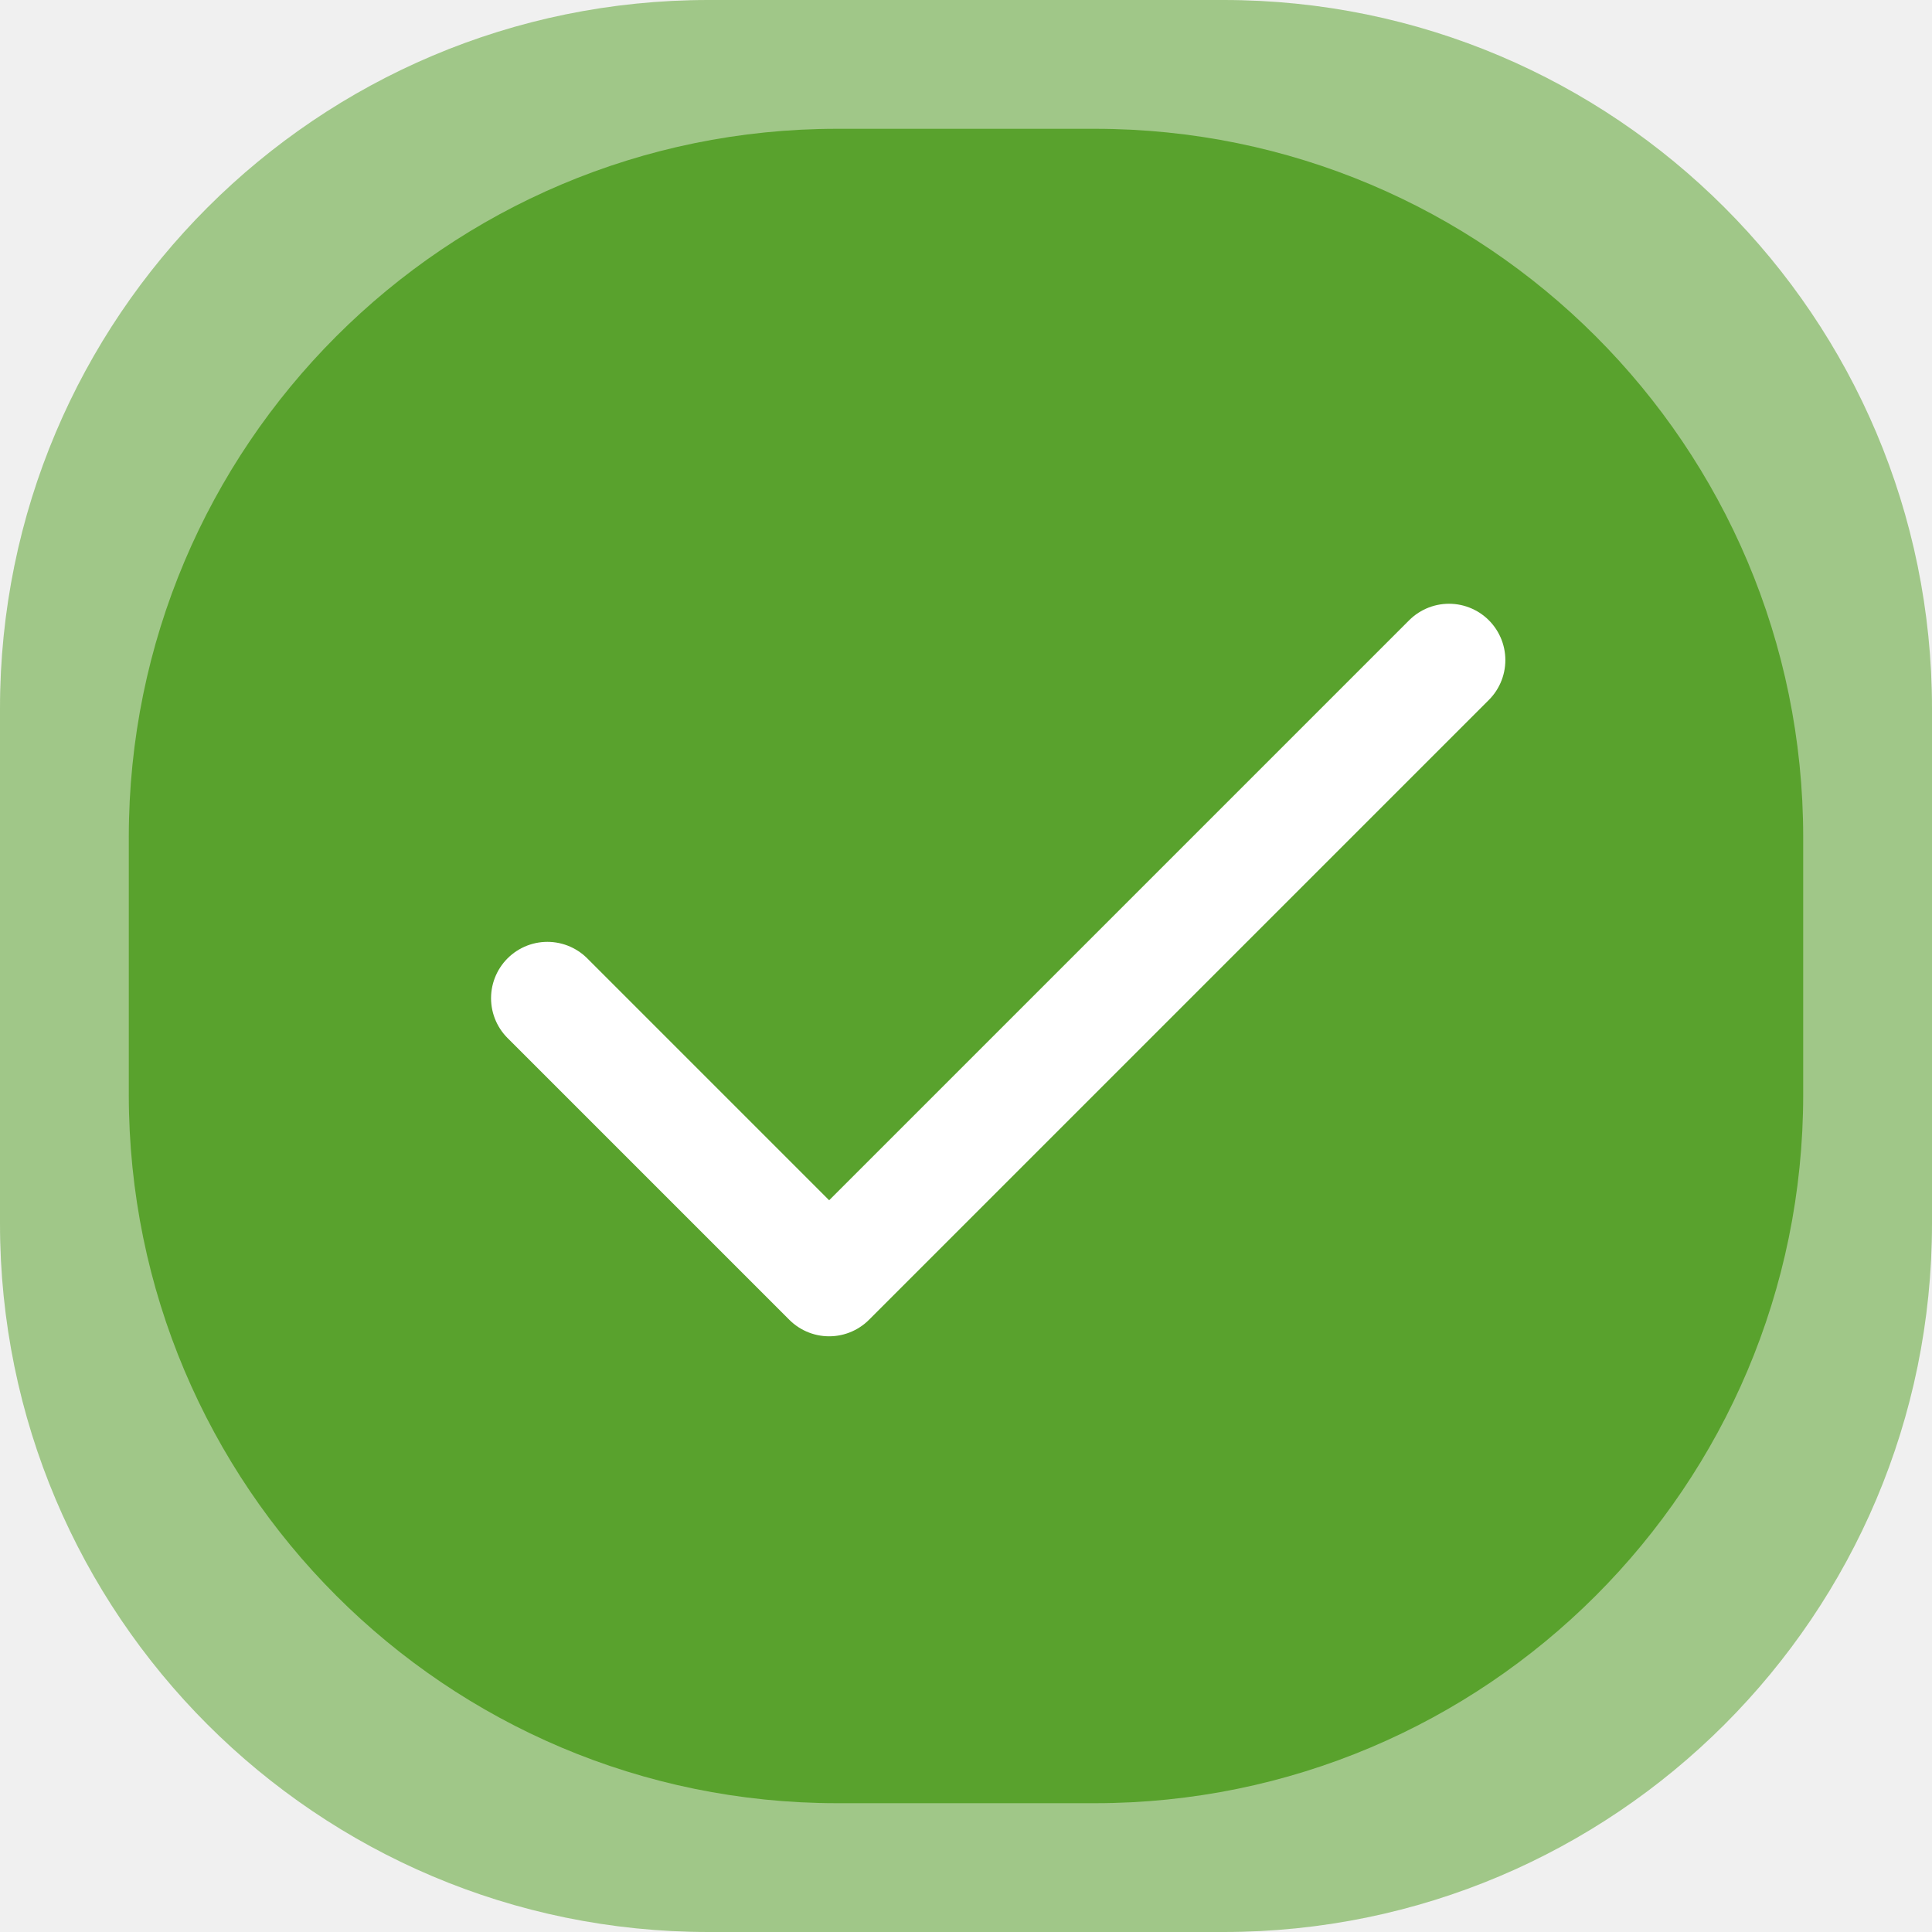
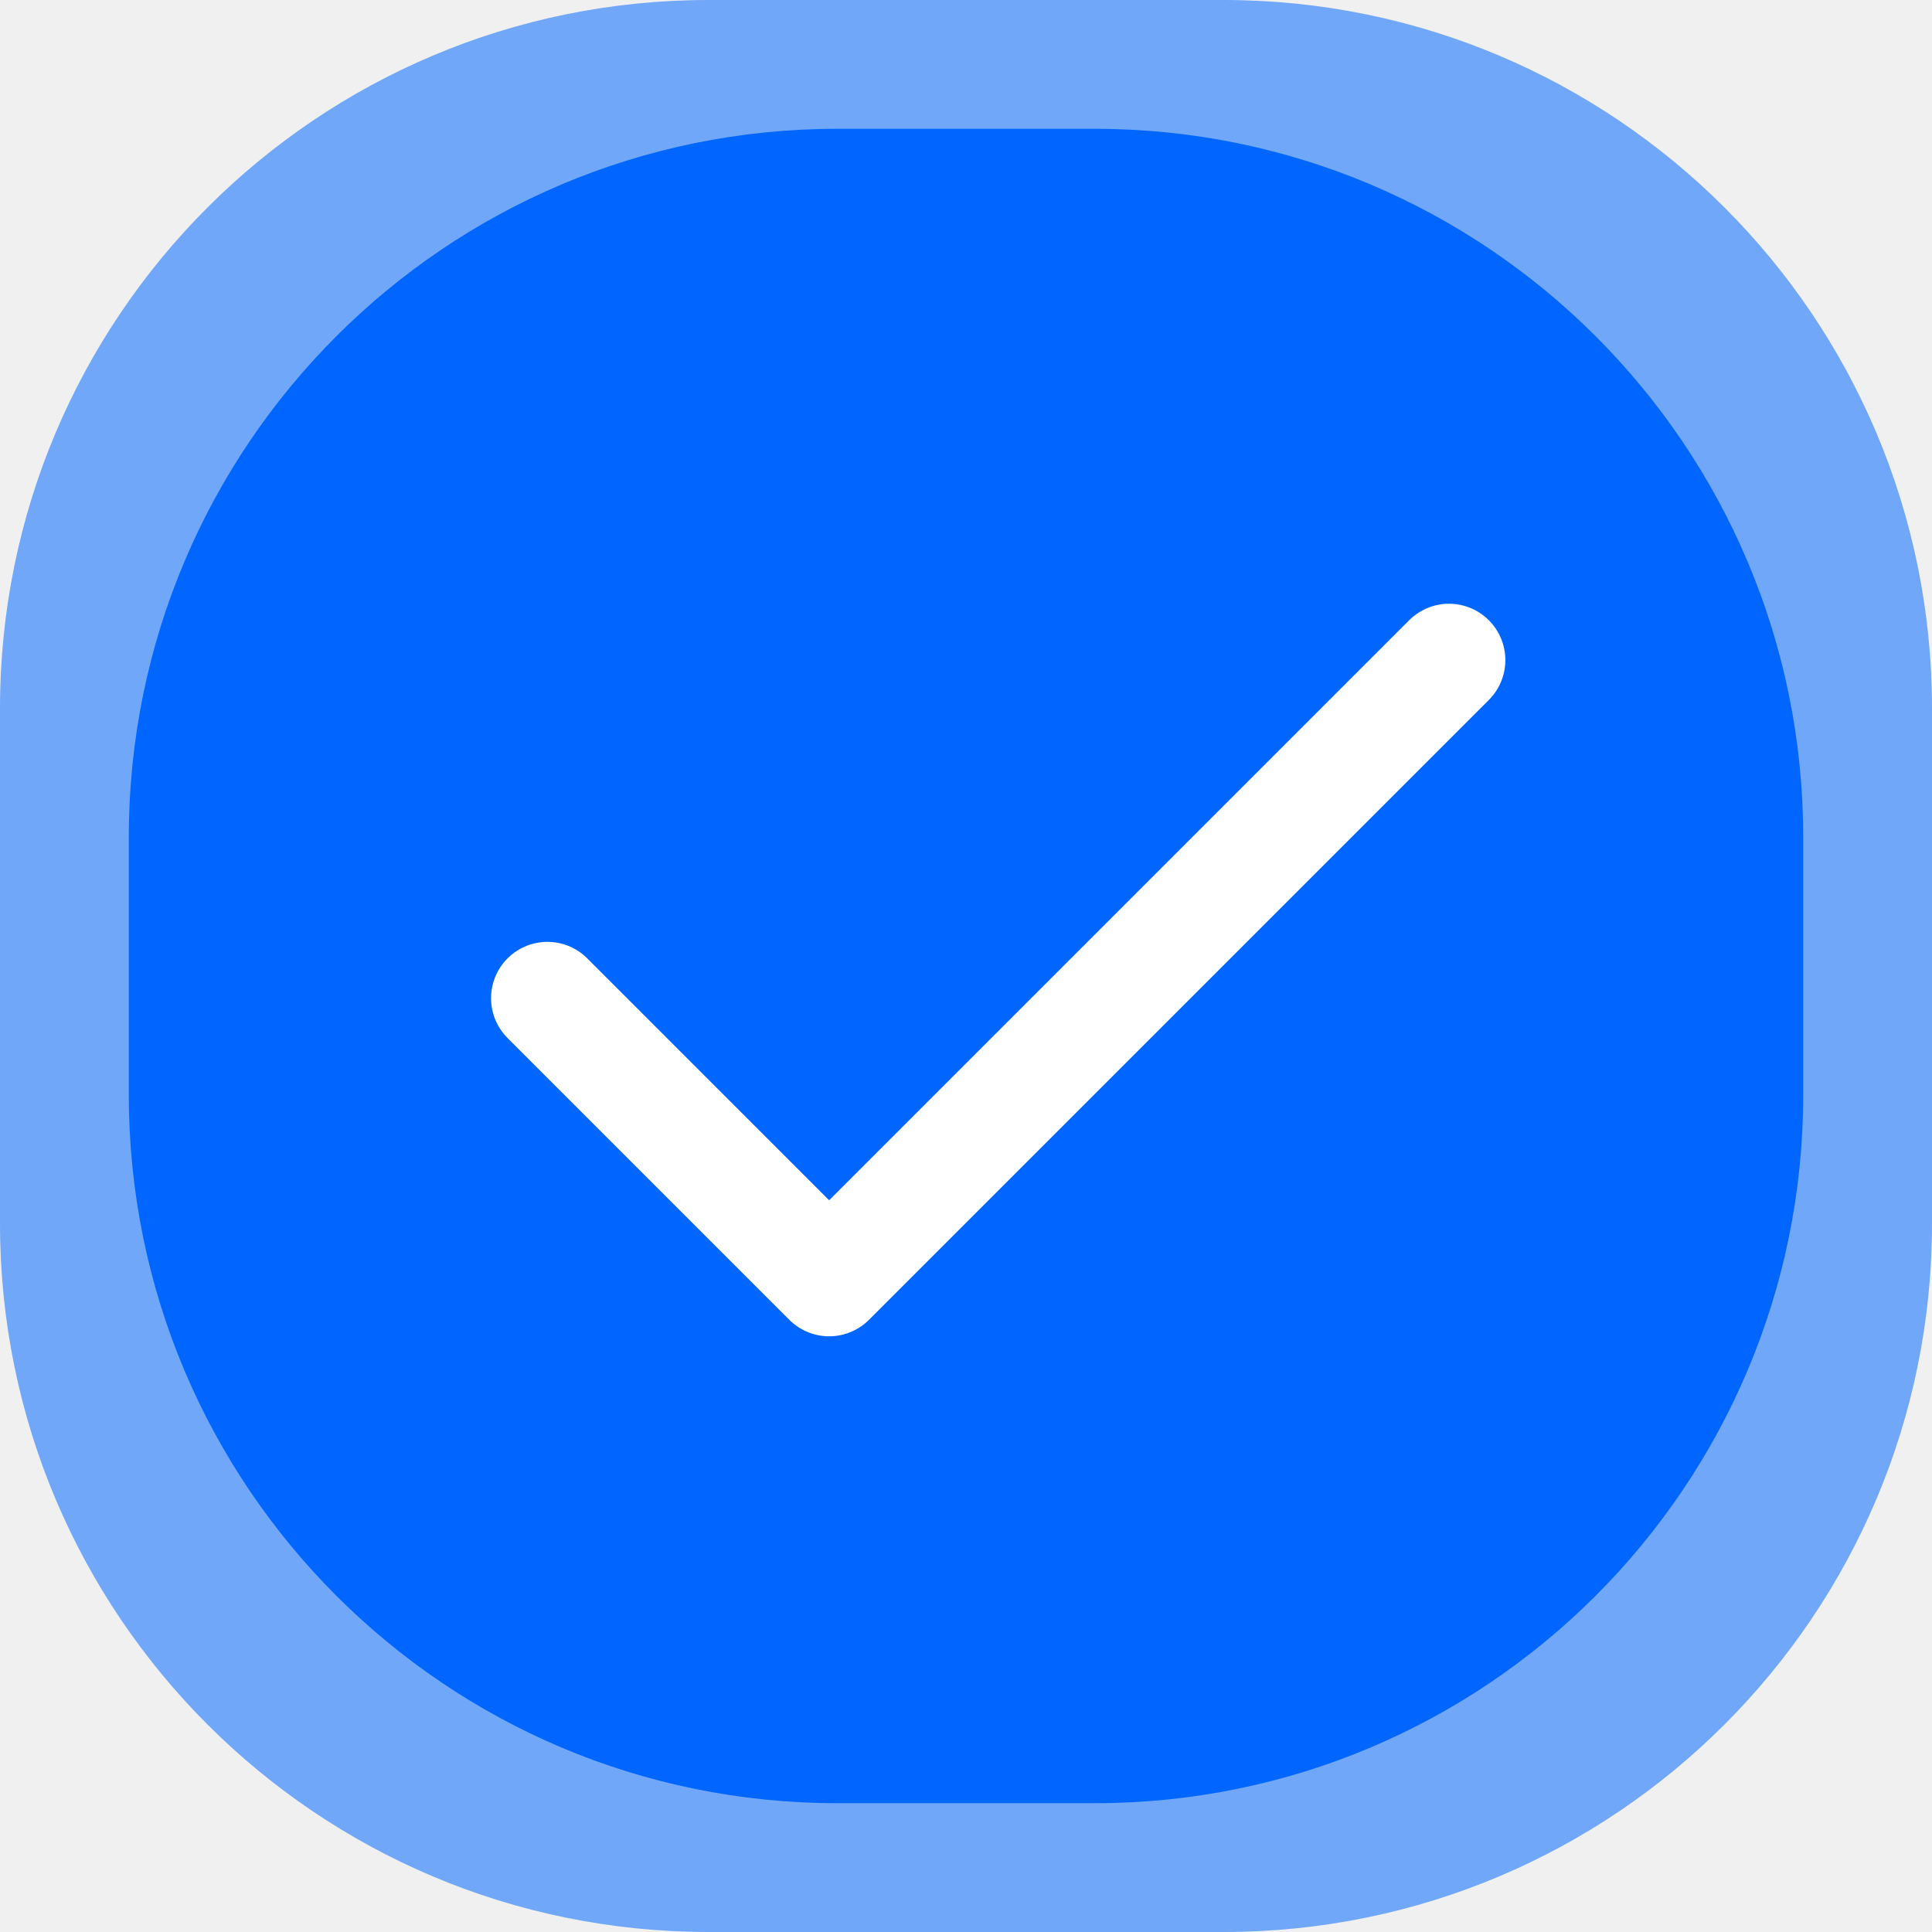
<svg xmlns="http://www.w3.org/2000/svg" width="30" height="30" viewBox="0 0 30 30" fill="none">
-   <rect width="30" height="30" rx="11" fill="#59A22D" fill-opacity="0.53" />
-   <rect x="2" y="2" width="26" height="26" rx="11" fill="#59A22D" />
+   <rect width="30" height="30" rx="11" fill="#0066ff" fill-opacity="0.53" />
+   <rect x="2" y="2" width="26" height="26" rx="11" fill="#0066ff" />
  <path d="M22.5 10.25L12.875 19.875L8.5 15.5" stroke="white" stroke-width="1.75" stroke-linecap="round" stroke-linejoin="round" />
</svg>
